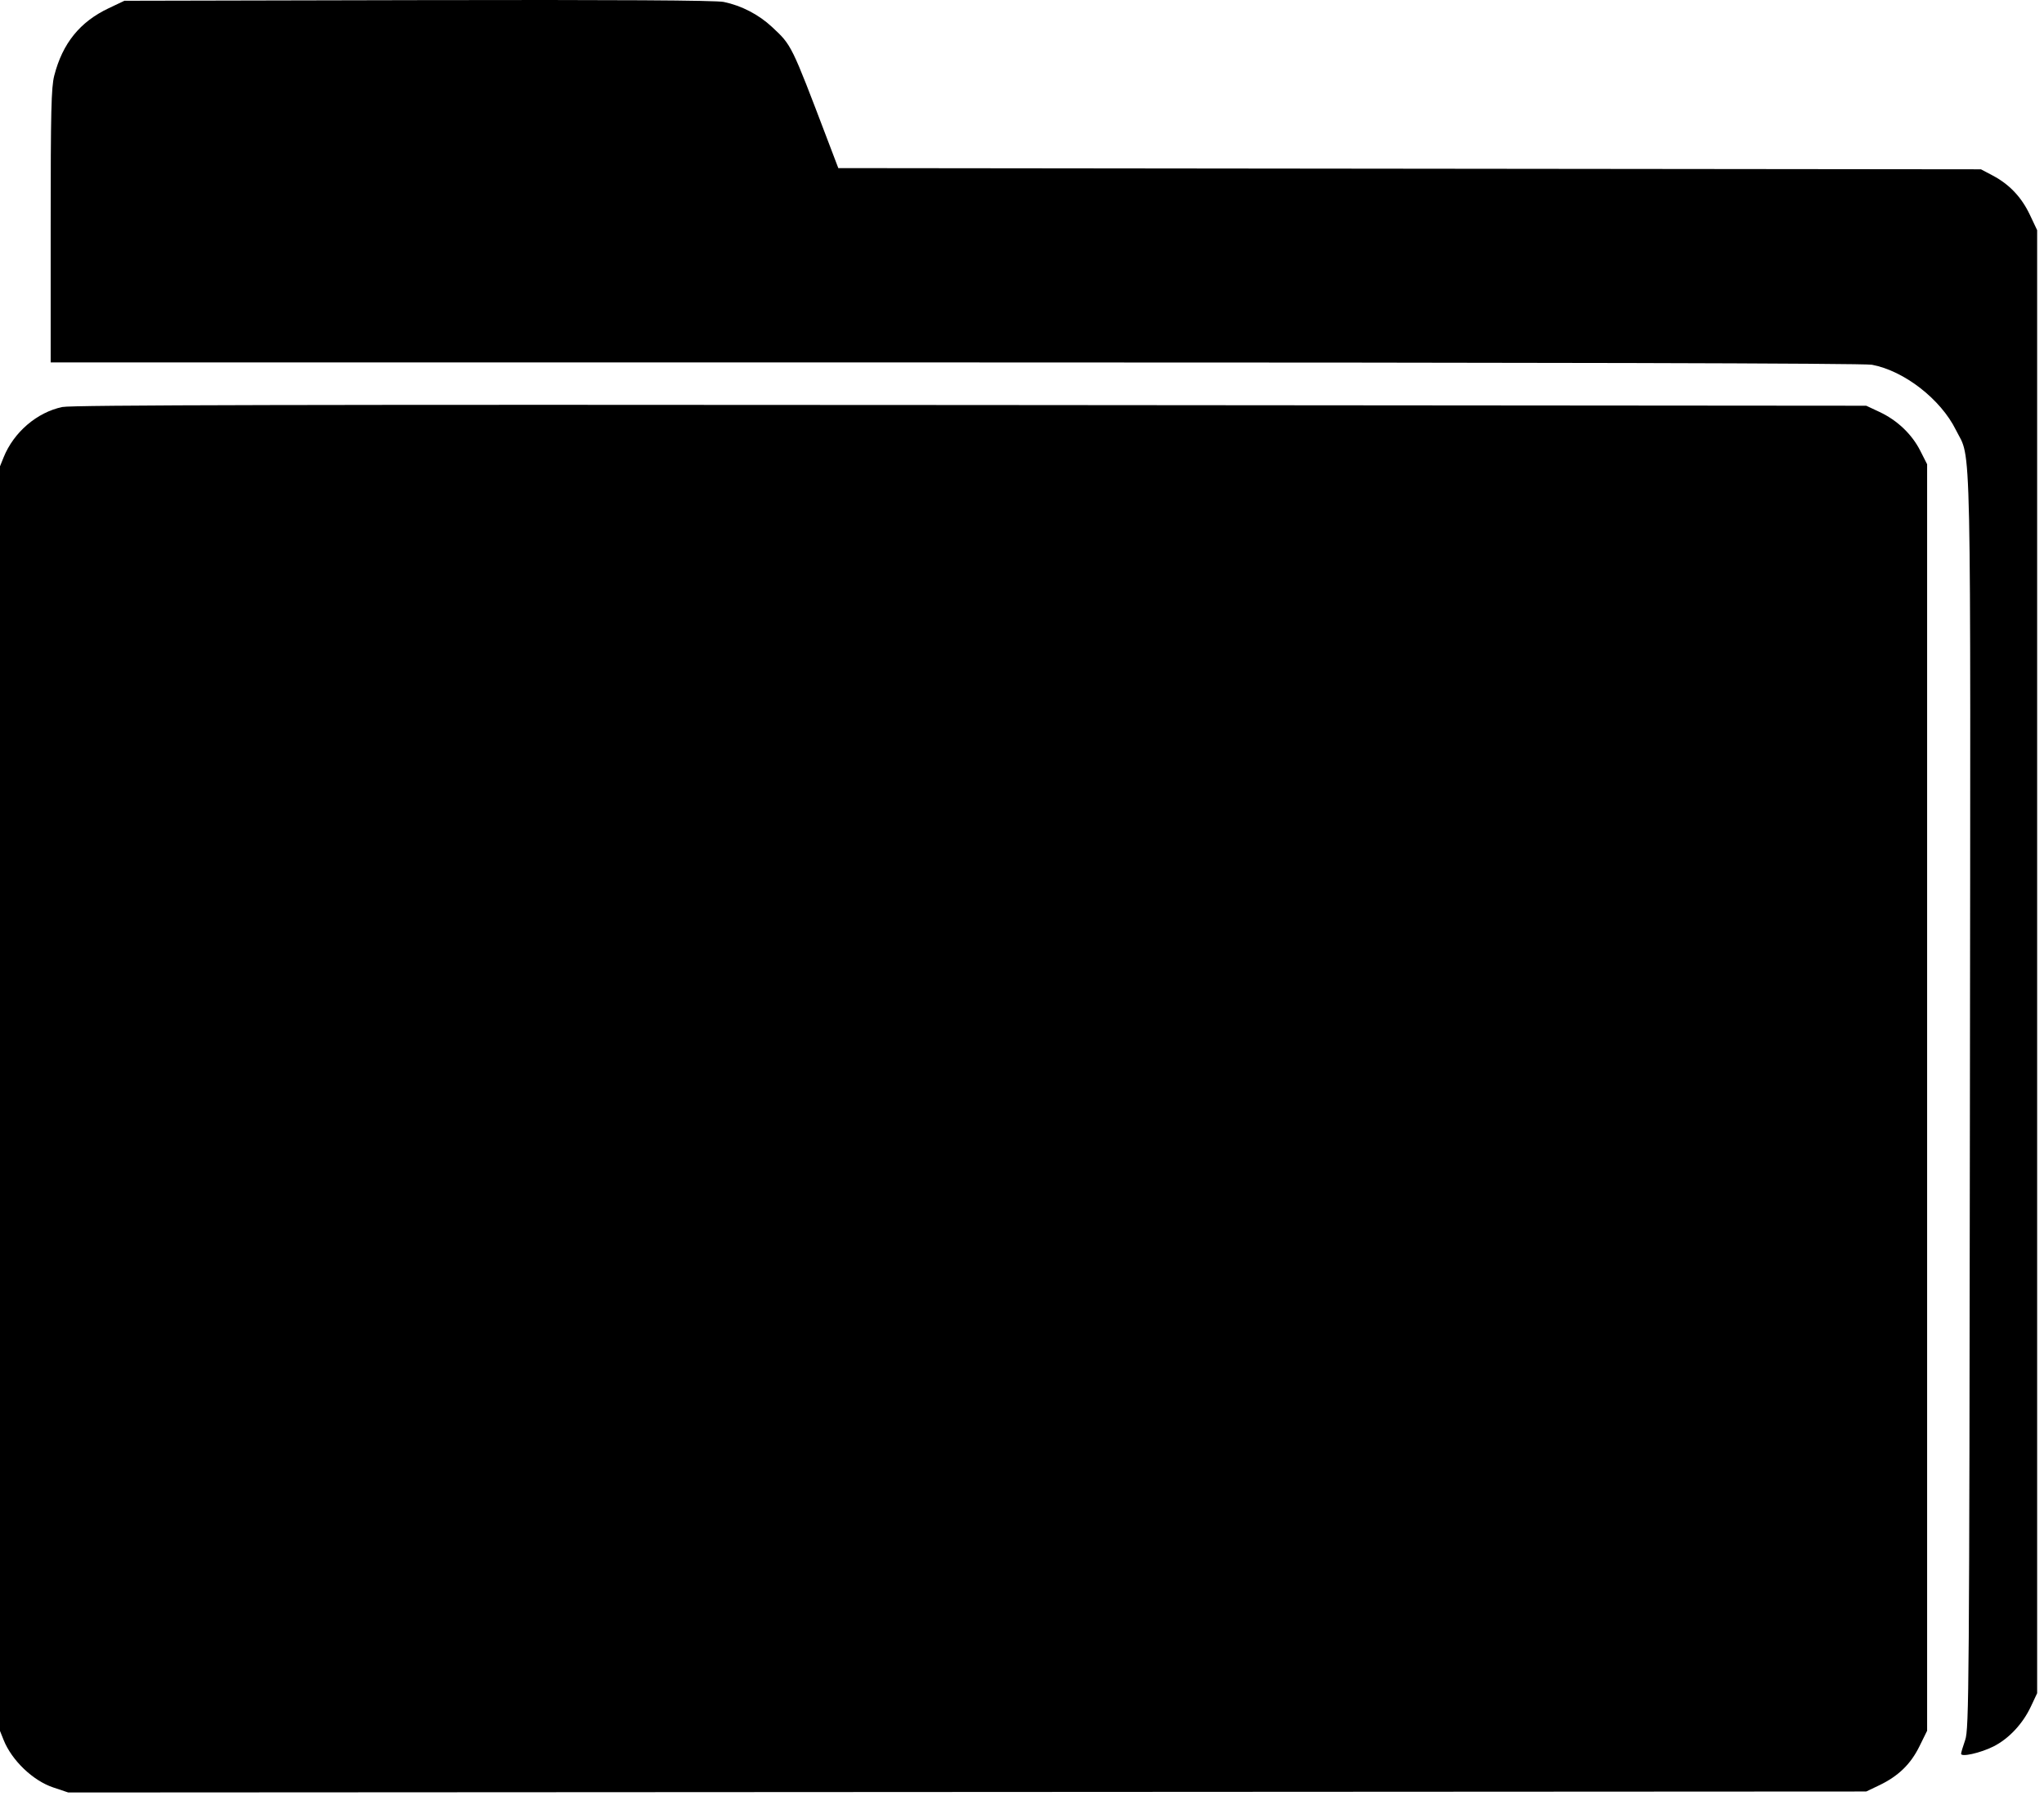
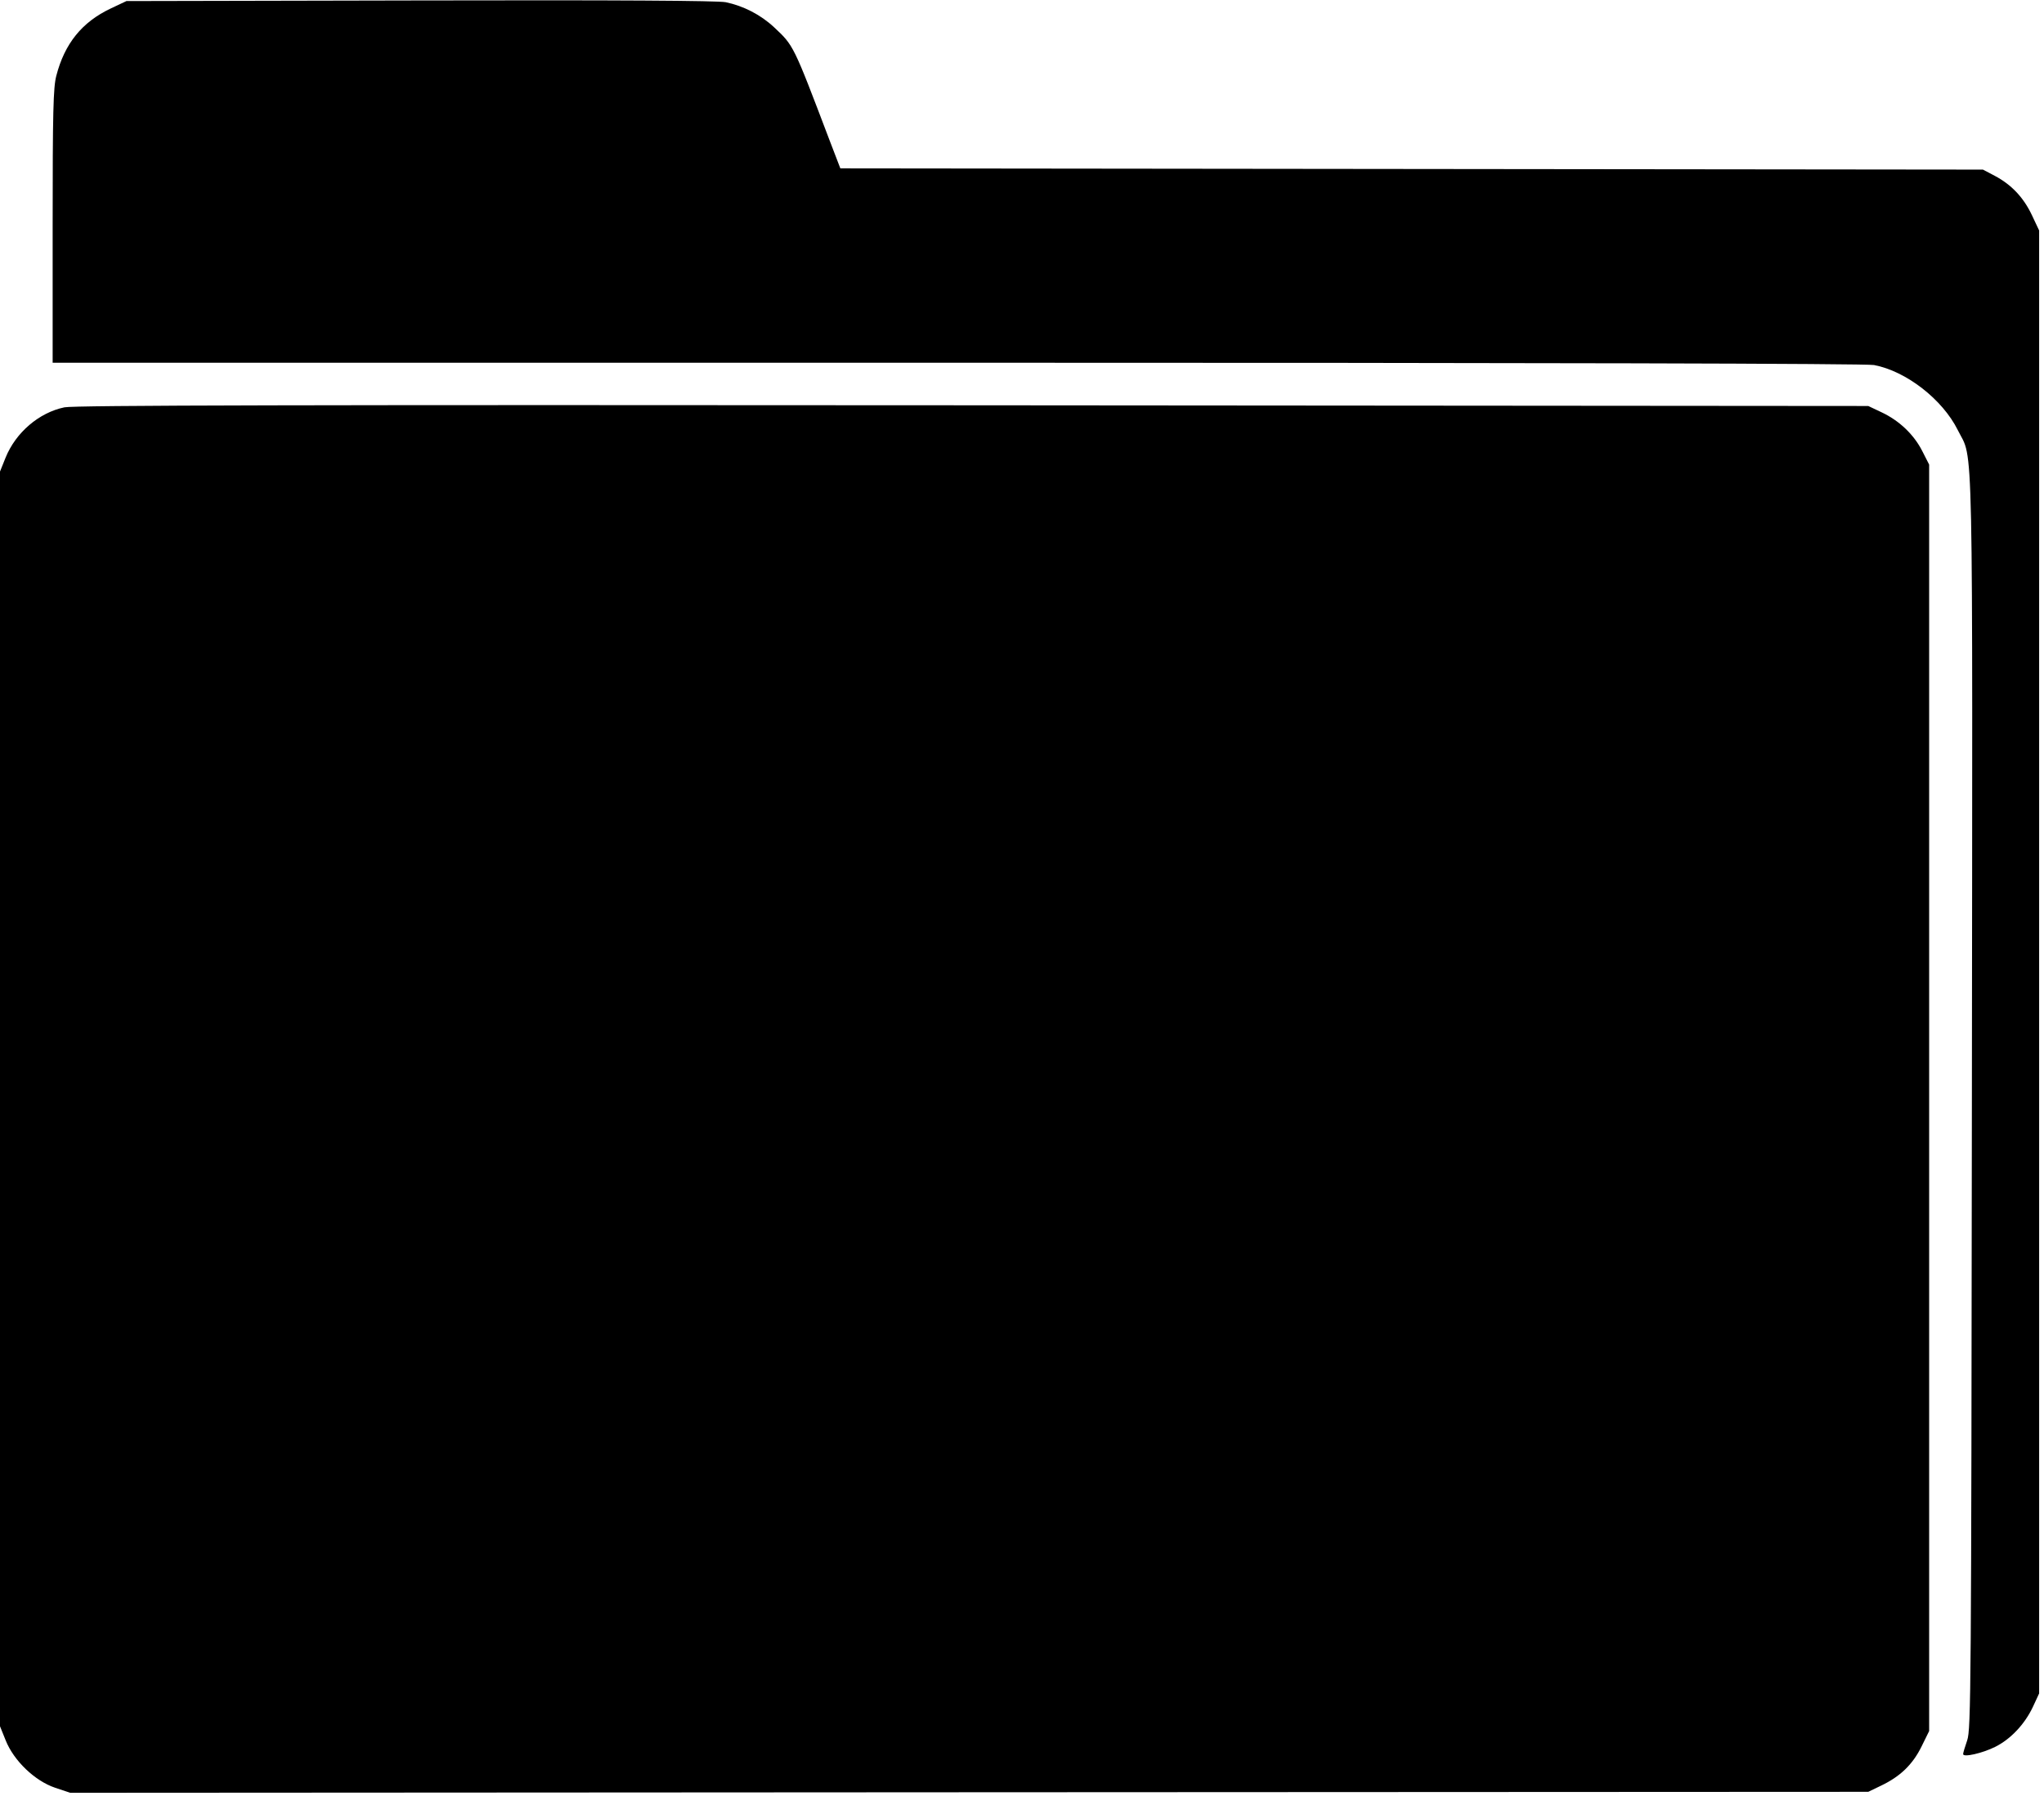
- <svg xmlns="http://www.w3.org/2000/svg" width="231" height="203" viewBox="13 24 231 203" fill="none">
-   <path d="M19.005 226.032C16.716 225.263 14.336 222.983 13.41 220.673L12.774 219.085V148.177V77.269L13.408 75.695C14.553 72.853 17.179 70.603 20.05 70.003C21.134 69.777 47.297 69.72 122.708 69.78L223.911 69.86L225.413 70.564C227.416 71.503 229.068 73.075 230.014 74.942L230.791 76.475V148.05V219.626L229.92 221.395C228.926 223.413 227.527 224.766 225.367 225.798L223.911 226.494L122.311 226.549L20.712 226.605L19.005 226.032ZM234.63 222.228C234.632 222.1 234.84 221.4 235.093 220.673C235.525 219.431 235.558 215.023 235.627 148.706C235.708 70.588 235.825 76.195 234.035 72.583C232.315 69.112 228.2 65.918 224.56 65.228C223.662 65.057 187.358 64.966 120.952 64.966H18.727V49.543C18.727 36.555 18.791 33.871 19.132 32.544C20.069 28.898 22.03 26.471 25.283 24.93L27.061 24.087L60.262 24.015C82.556 23.967 93.899 24.034 94.79 24.219C96.805 24.638 98.741 25.642 100.251 27.05C102.474 29.123 102.412 28.997 106.507 39.762L107.74 43.001L172.308 43.069L236.876 43.137L238.199 43.838C240.091 44.839 241.456 46.281 242.403 48.279L243.226 50.017V132.699V215.381L242.521 216.883C241.6 218.849 240.016 220.537 238.277 221.409C236.821 222.139 234.625 222.632 234.63 222.228Z" fill="black" />
+ <svg xmlns="http://www.w3.org/2000/svg" width="231" height="203" viewBox="0 0 231 203" fill="none" shape-rendering="geometricPrecision">
+   <path fill="#000000" d="M6.23 202.07C3.94 201.3 1.56 199.02 0.64 196.71L0 195.12L0 124.21L0 53.3L0.63 51.73C1.78 48.89 4.4 46.64 7.28 46.04C8.36 45.81 34.52 45.75 109.93 45.81L211.14 45.89L212.64 46.6C214.64 47.54 216.29 49.11 217.24 50.98L218.02 52.51L218.02 124.08L218.02 195.66L217.15 197.43C216.15 199.45 214.75 200.8 212.59 201.83L211.14 202.53L109.54 202.58L7.94 202.64L6.23 202.07ZM221.86 198.26C221.86 198.13 222.07 197.43 222.32 196.71C222.75 195.46 222.78 191.06 222.85 124.74C222.93 46.62 223.05 52.23 221.26 48.62C219.54 45.15 215.43 41.95 211.79 41.26C210.89 41.09 174.58 41 108.18 41L5.95 41L5.95 25.58C5.95 12.59 6.02 9.9 6.36 8.58C7.3 4.93 9.26 2.5 12.51 0.96L14.29 0.12L47.49 0.05C69.78 0 81.12 0.07 82.02 0.25C84.03 0.67 85.97 1.67 87.48 3.08C89.7 5.16 89.64 5.03 93.73 15.8L94.97 19.03L159.53 19.1L224.1 19.17L225.43 19.87C227.32 20.87 228.68 22.31 229.63 24.31L230.45 26.05L230.45 108.73L230.45 191.41L229.75 192.92C228.83 194.88 227.24 196.57 225.5 197.44C224.05 198.17 221.85 198.67 221.86 198.26Z" />
</svg>
